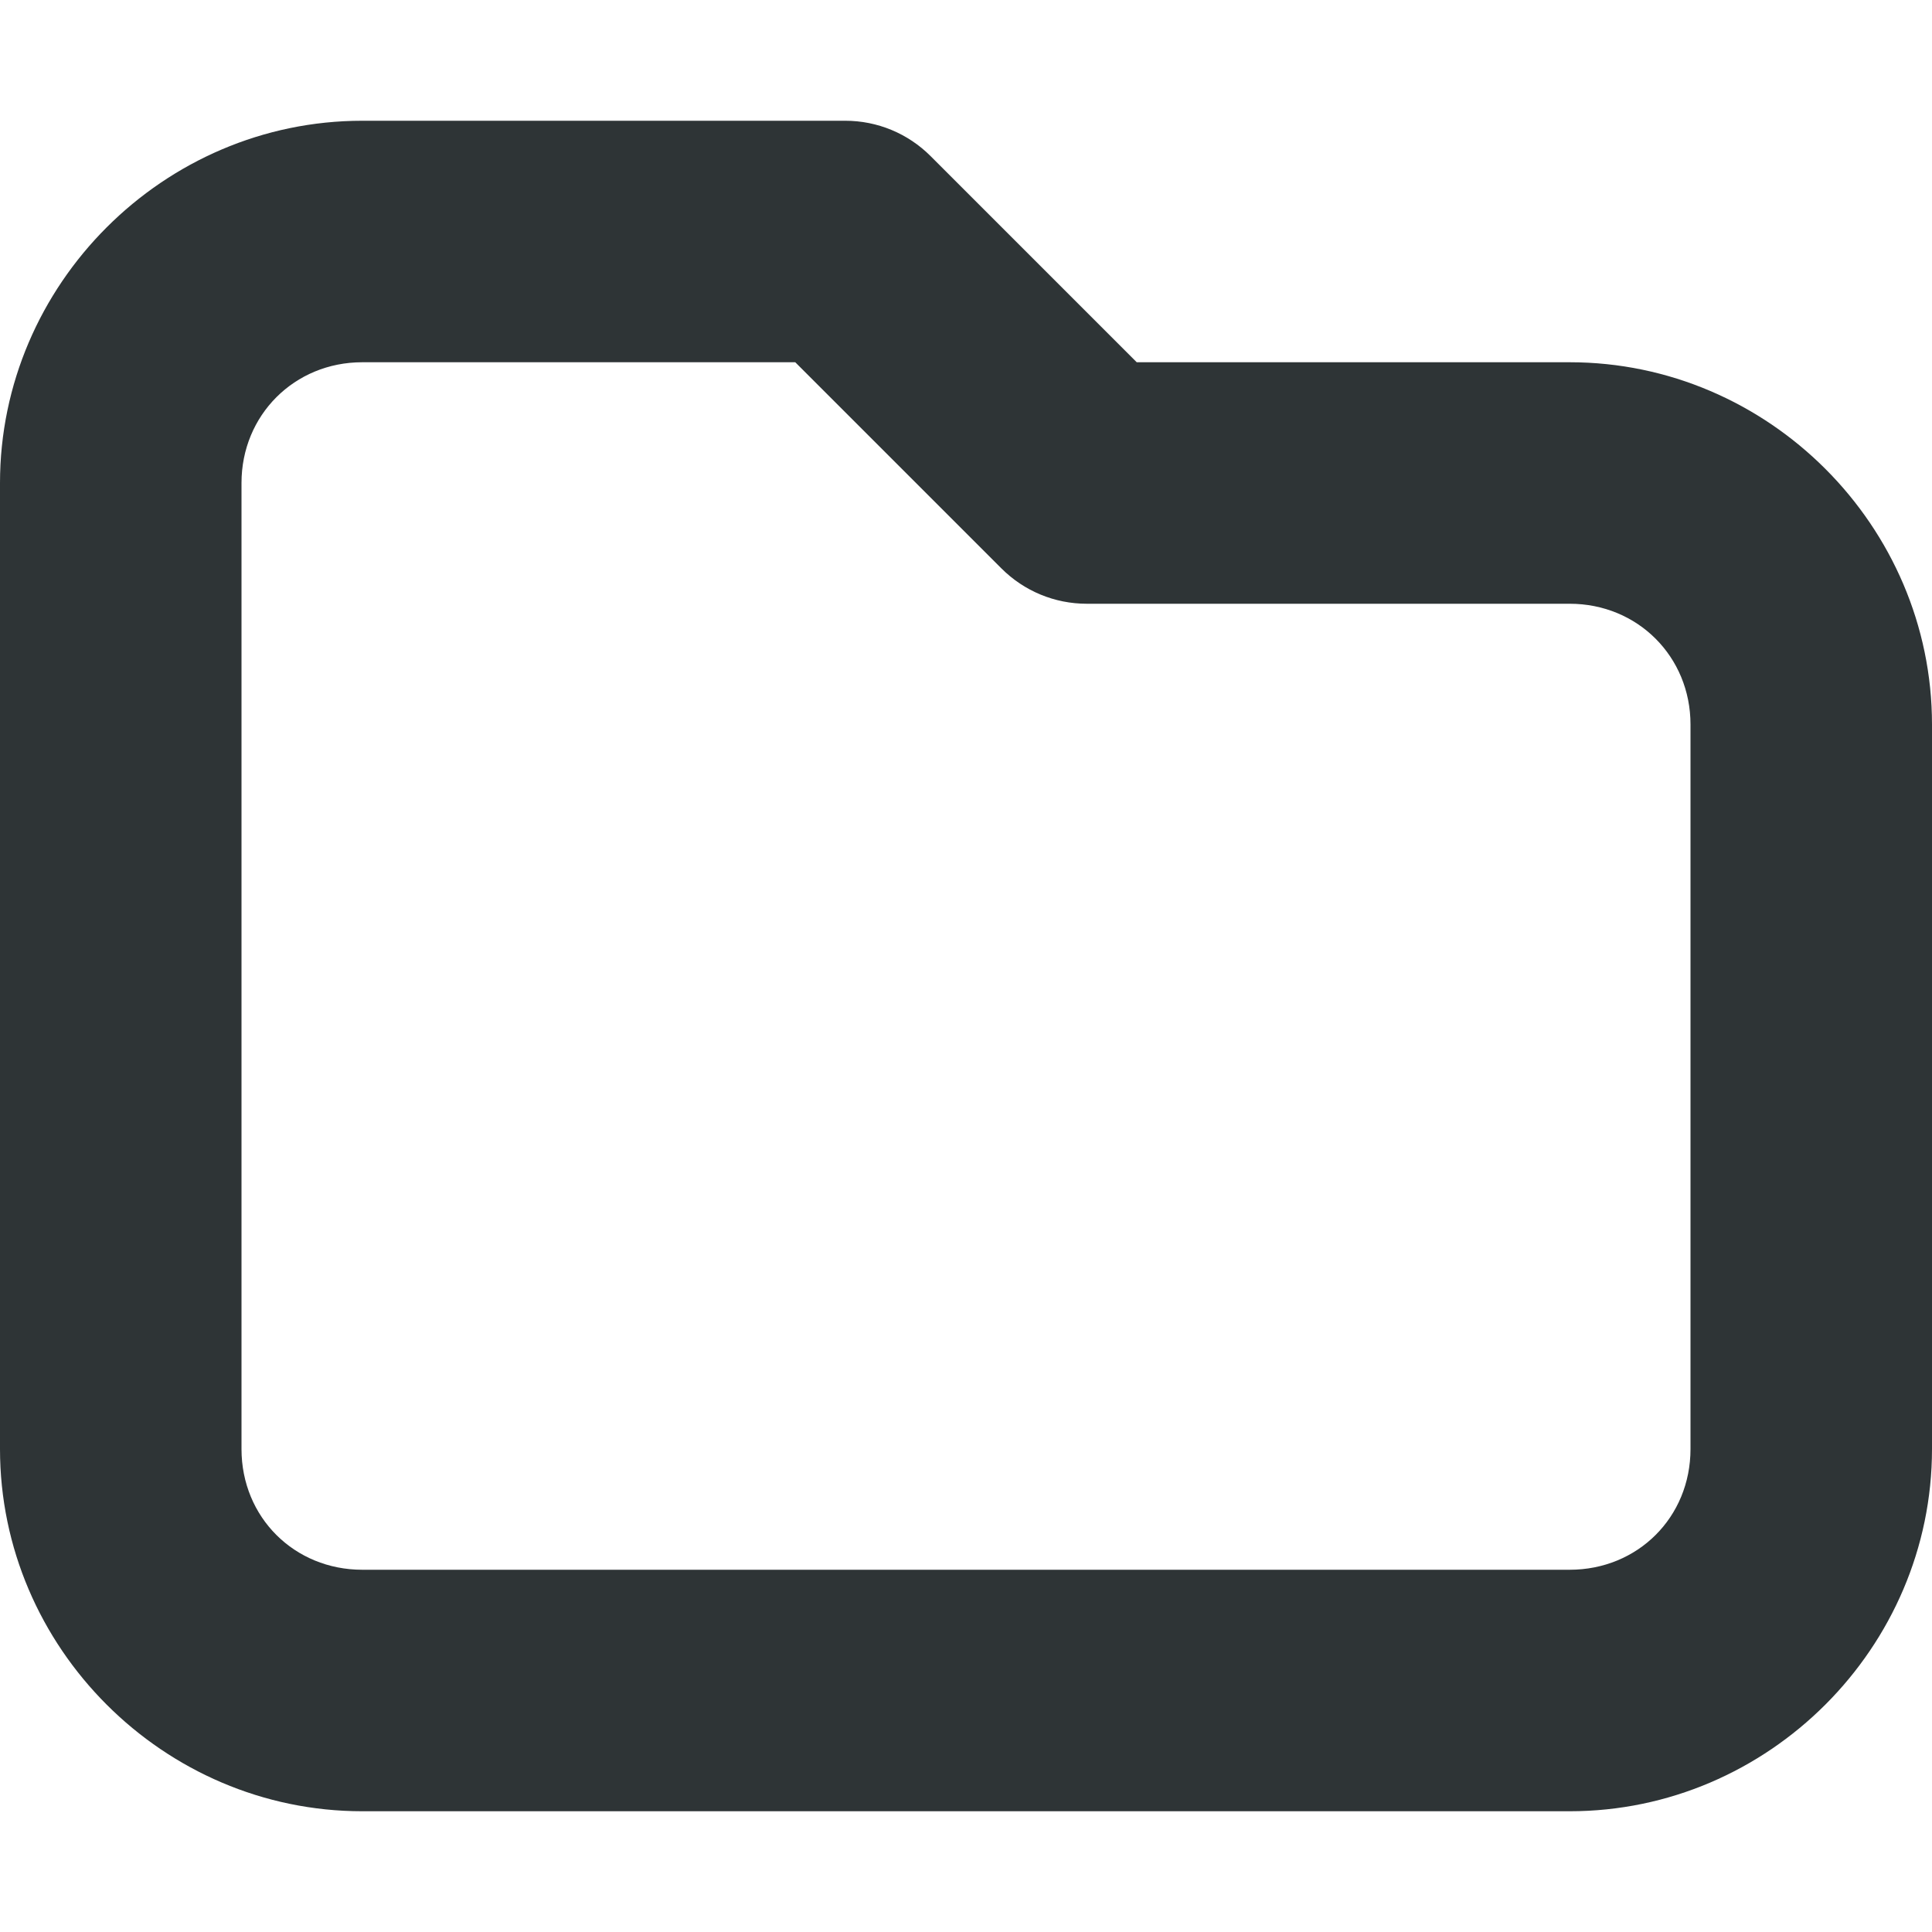
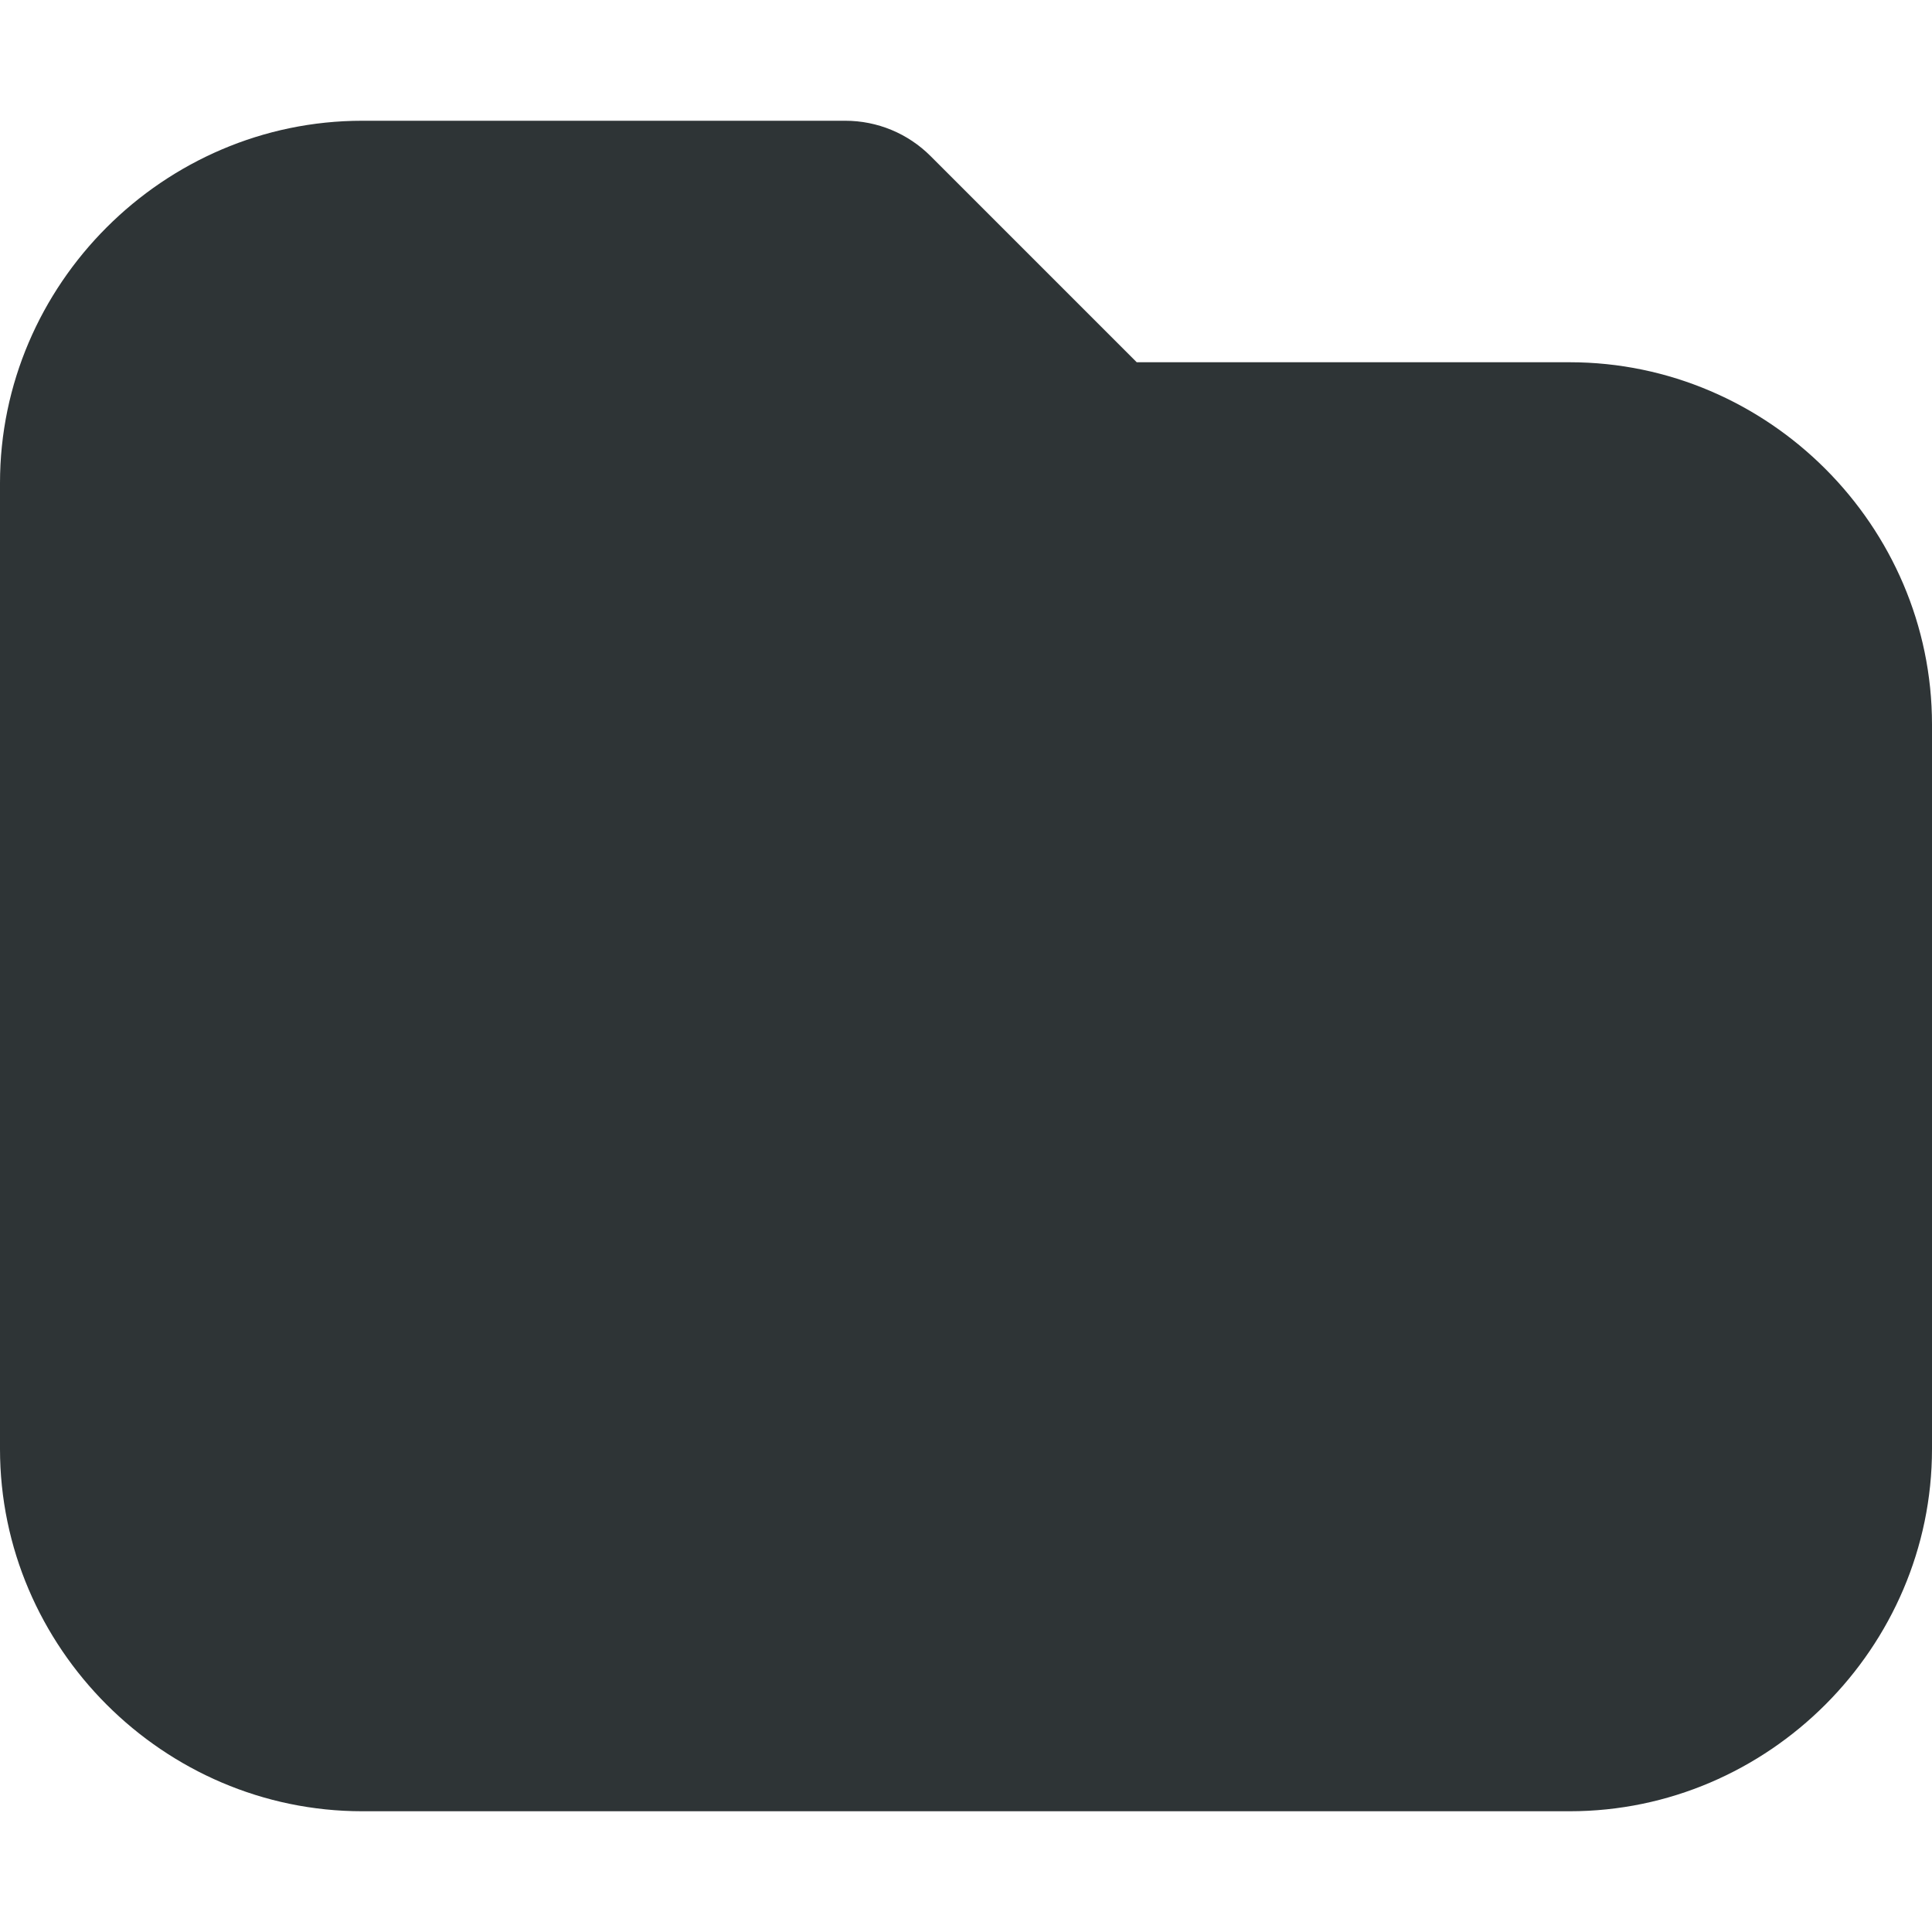
<svg xmlns="http://www.w3.org/2000/svg" width="16" height="16" viewBox="0 0 16 16">
-   <path d="m3 1c-1.645 0-3 1.355-3 3v8c0 1.645 1.355 3 3 3h10c1.645 0 3-1.355 3-3v-6c0-1.645-1.355-3-3-3h-3.586l-1.707-1.707c-.188-.188-.441-.293-.707-.293zm0 2h3.586l1.707 1.707c.188.188.441.293.707.293h4c.562 0 1 .438 1 1v6c0 .566-.438 1-1 1h-10c-.562 0-1-.434-1-1v-8c0-.562.438-1 1-1z" fill="#2e3436" />
+   <path d="m3 1c-1.645 0-3 1.355-3 3v8c0 1.645 1.355 3 3 3h10c1.645 0 3-1.355 3-3v-6c0-1.645-1.355-3-3-3h-3.586l-1.707-1.707c-.188-.188-.441-.293-.707-.293z" fill="#2e3436" />
</svg>
